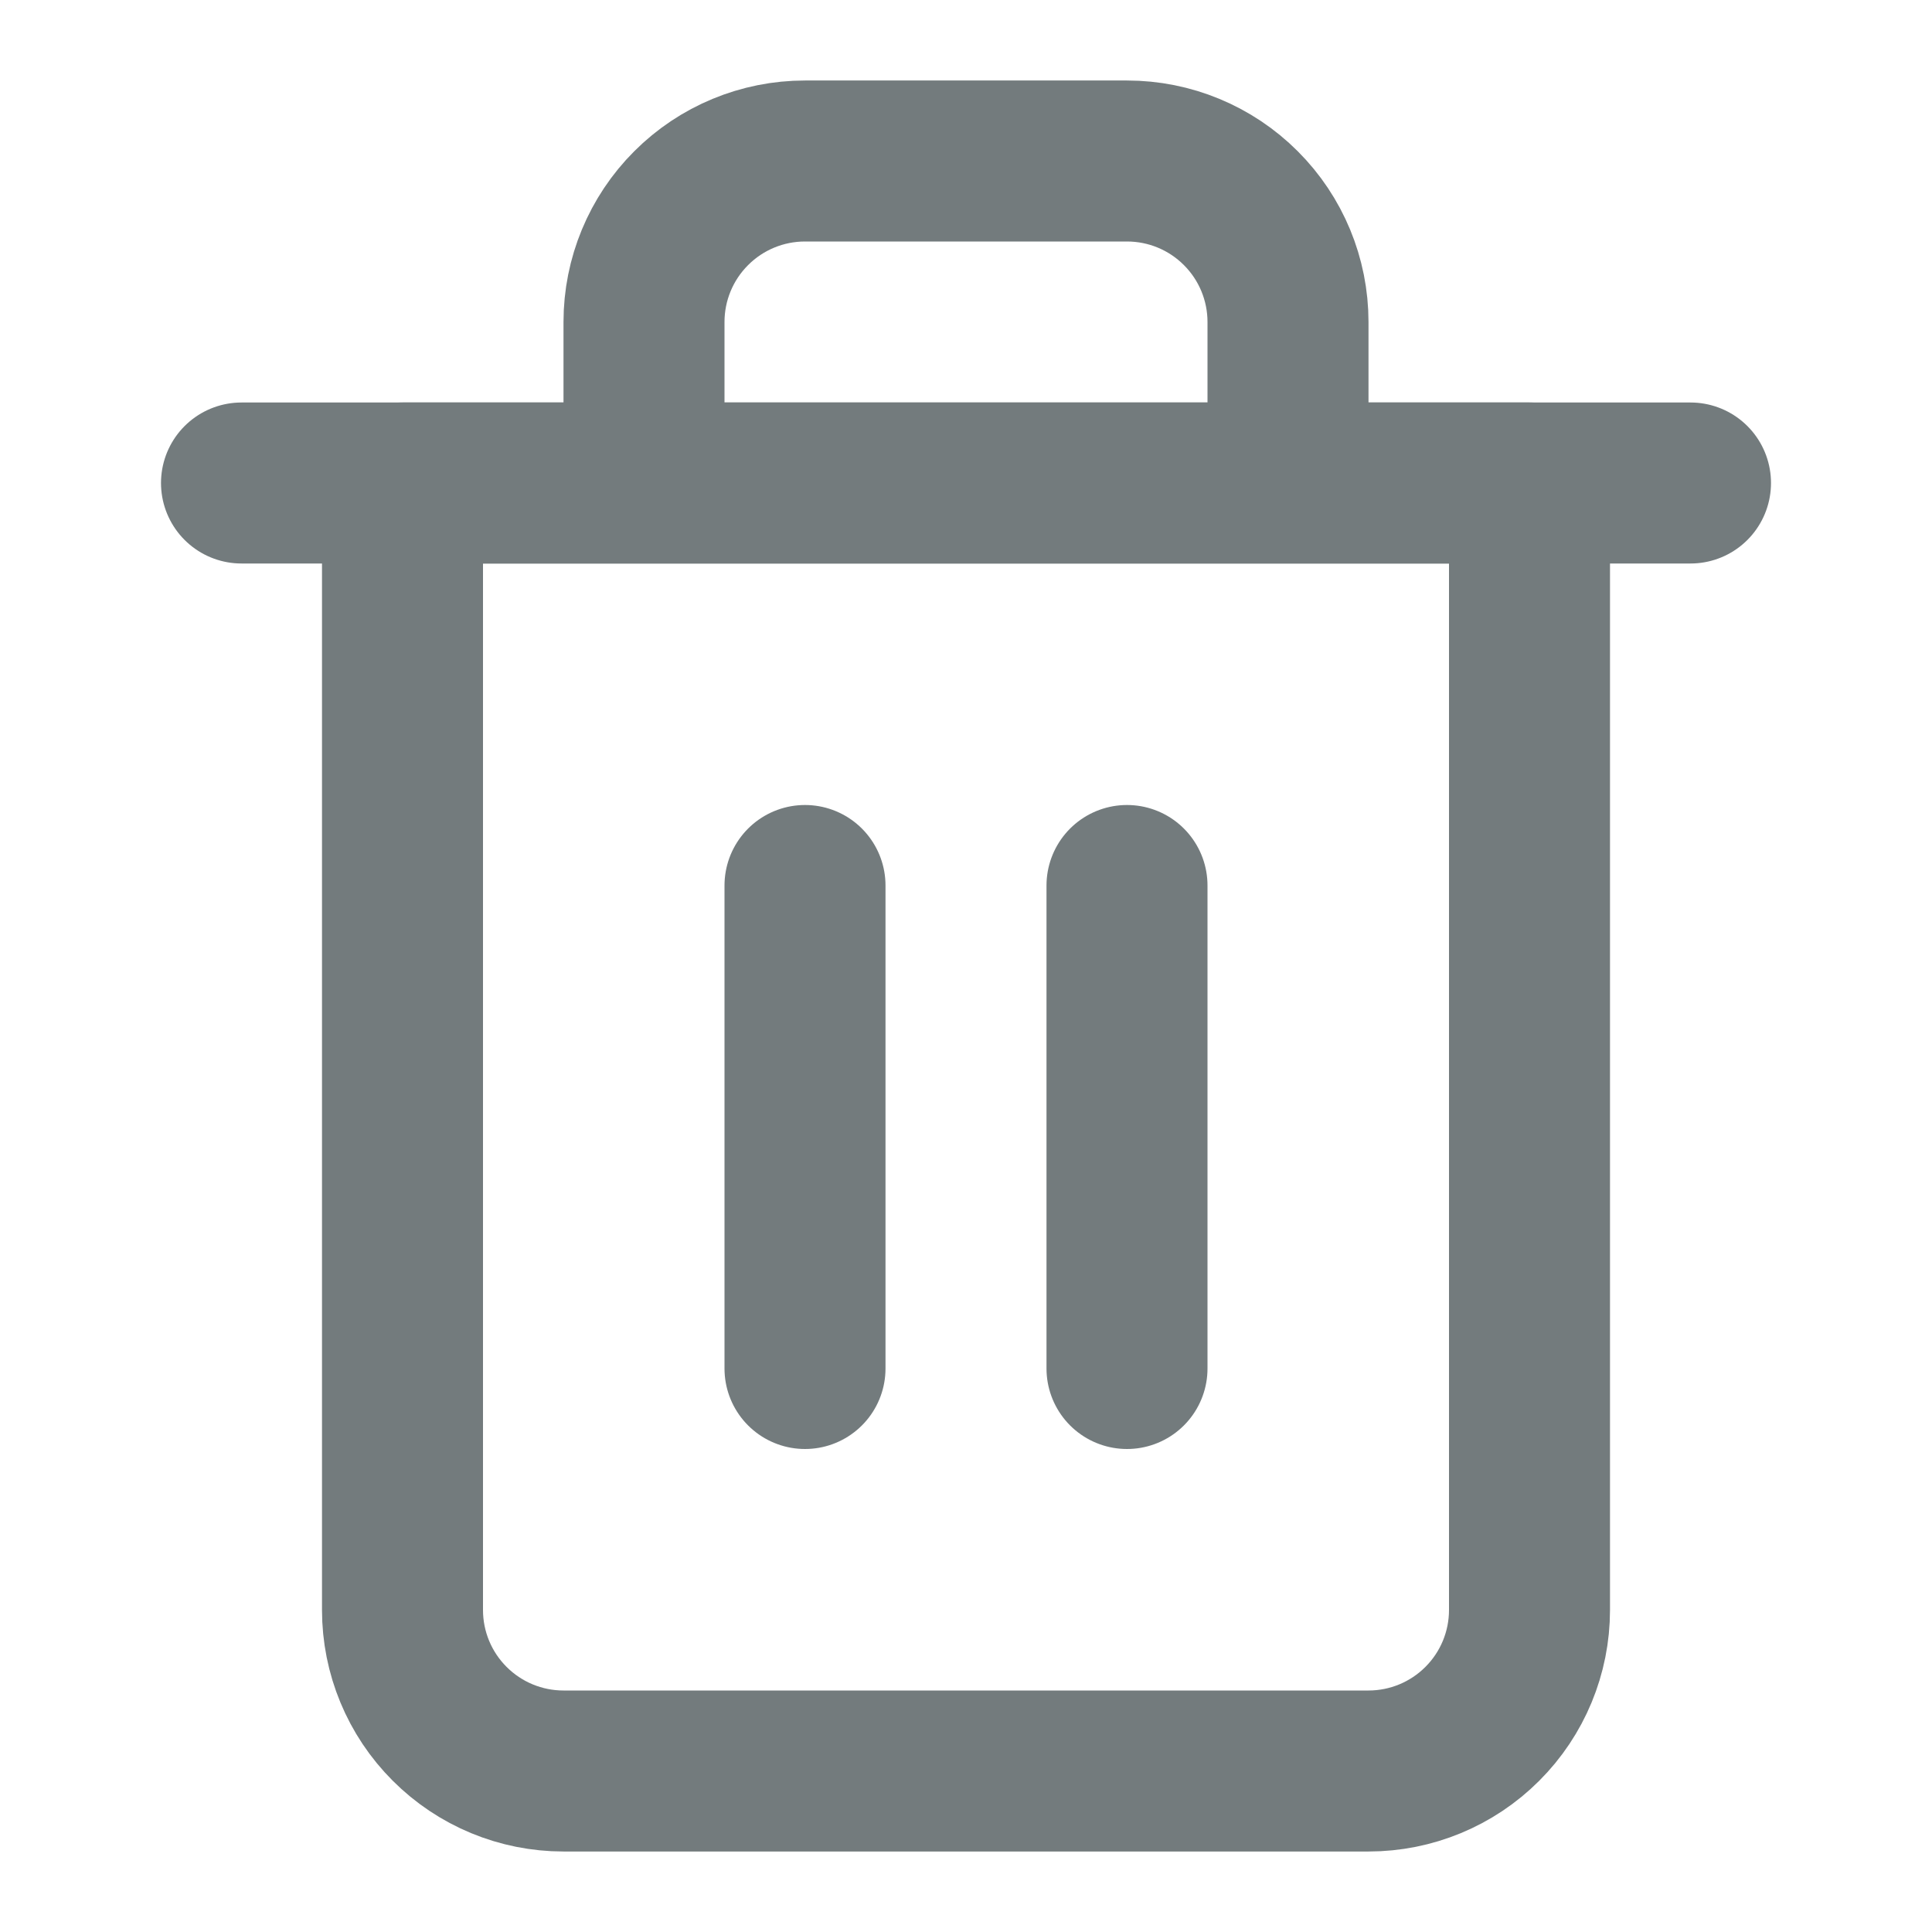
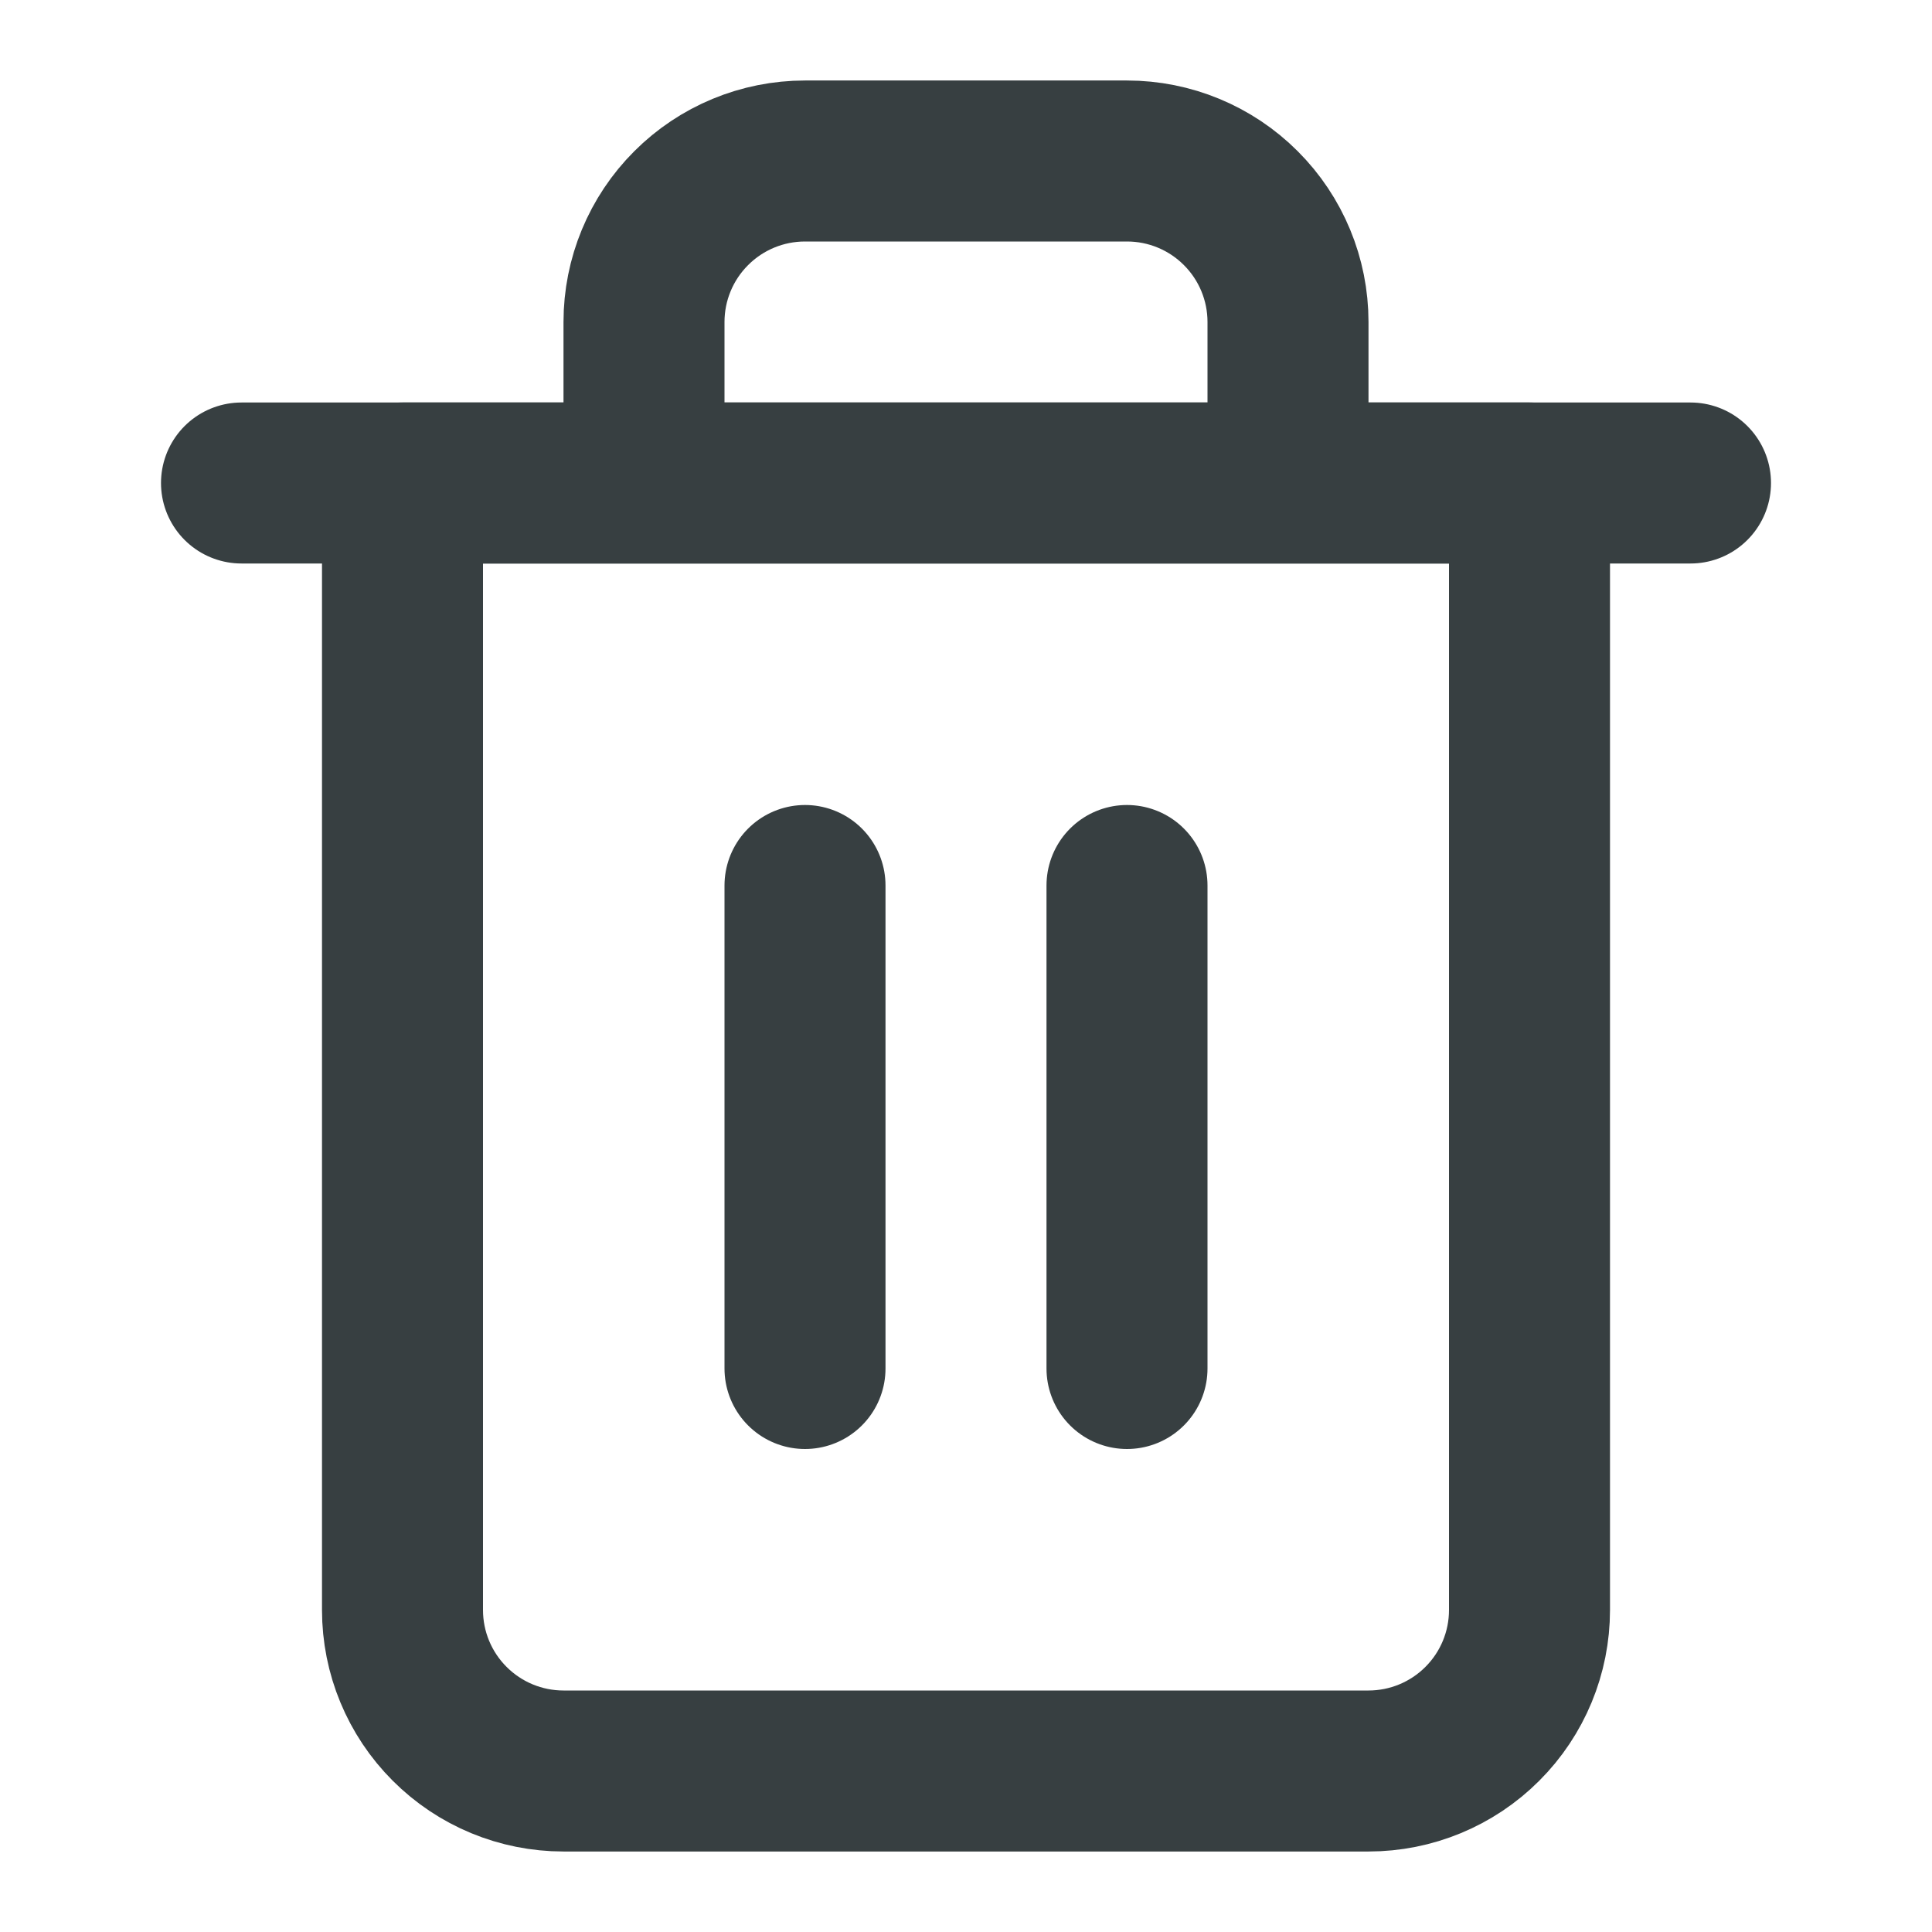
<svg xmlns="http://www.w3.org/2000/svg" width="48" height="48" viewBox="0 0 48 48" fill="none">
-   <path d="M6 12H10H42" stroke="#737B7D" stroke-width="4" stroke-linecap="round" stroke-linejoin="round" />
-   <path d="M16 12V8C16 6.939 16.421 5.922 17.172 5.172C17.922 4.421 18.939 4 20 4H28C29.061 4 30.078 4.421 30.828 5.172C31.579 5.922 32 6.939 32 8V12M38 12V40C38 41.061 37.579 42.078 36.828 42.828C36.078 43.579 35.061 44 34 44H14C12.939 44 11.922 43.579 11.172 42.828C10.421 42.078 10 41.061 10 40V12H38Z" stroke="#737B7D" stroke-width="4" stroke-linecap="round" stroke-linejoin="round" />
-   <path d="M20 22V34" stroke="#737B7D" stroke-width="4" stroke-linecap="round" stroke-linejoin="round" />
-   <path d="M28 22V34" stroke="#737B7D" stroke-width="4" stroke-linecap="round" stroke-linejoin="round" />
+   <path d="M6 12H10H42" stroke="#373F41" stroke-width="4" stroke-linecap="round" stroke-linejoin="round" />
+   <path d="M16 12V8C16 6.939 16.421 5.922 17.172 5.172C17.922 4.421 18.939 4 20 4H28C29.061 4 30.078 4.421 30.828 5.172C31.579 5.922 32 6.939 32 8V12M38 12V40C38 41.061 37.579 42.078 36.828 42.828C36.078 43.579 35.061 44 34 44H14C12.939 44 11.922 43.579 11.172 42.828C10.421 42.078 10 41.061 10 40V12H38Z" stroke="#373F41" stroke-width="4" stroke-linecap="round" stroke-linejoin="round" />
+   <path d="M20 22V34" stroke="#373F41" stroke-width="4" stroke-linecap="round" stroke-linejoin="round" />
+   <path d="M28 22V34" stroke="#373F41" stroke-width="4" stroke-linecap="round" stroke-linejoin="round" />
</svg>
